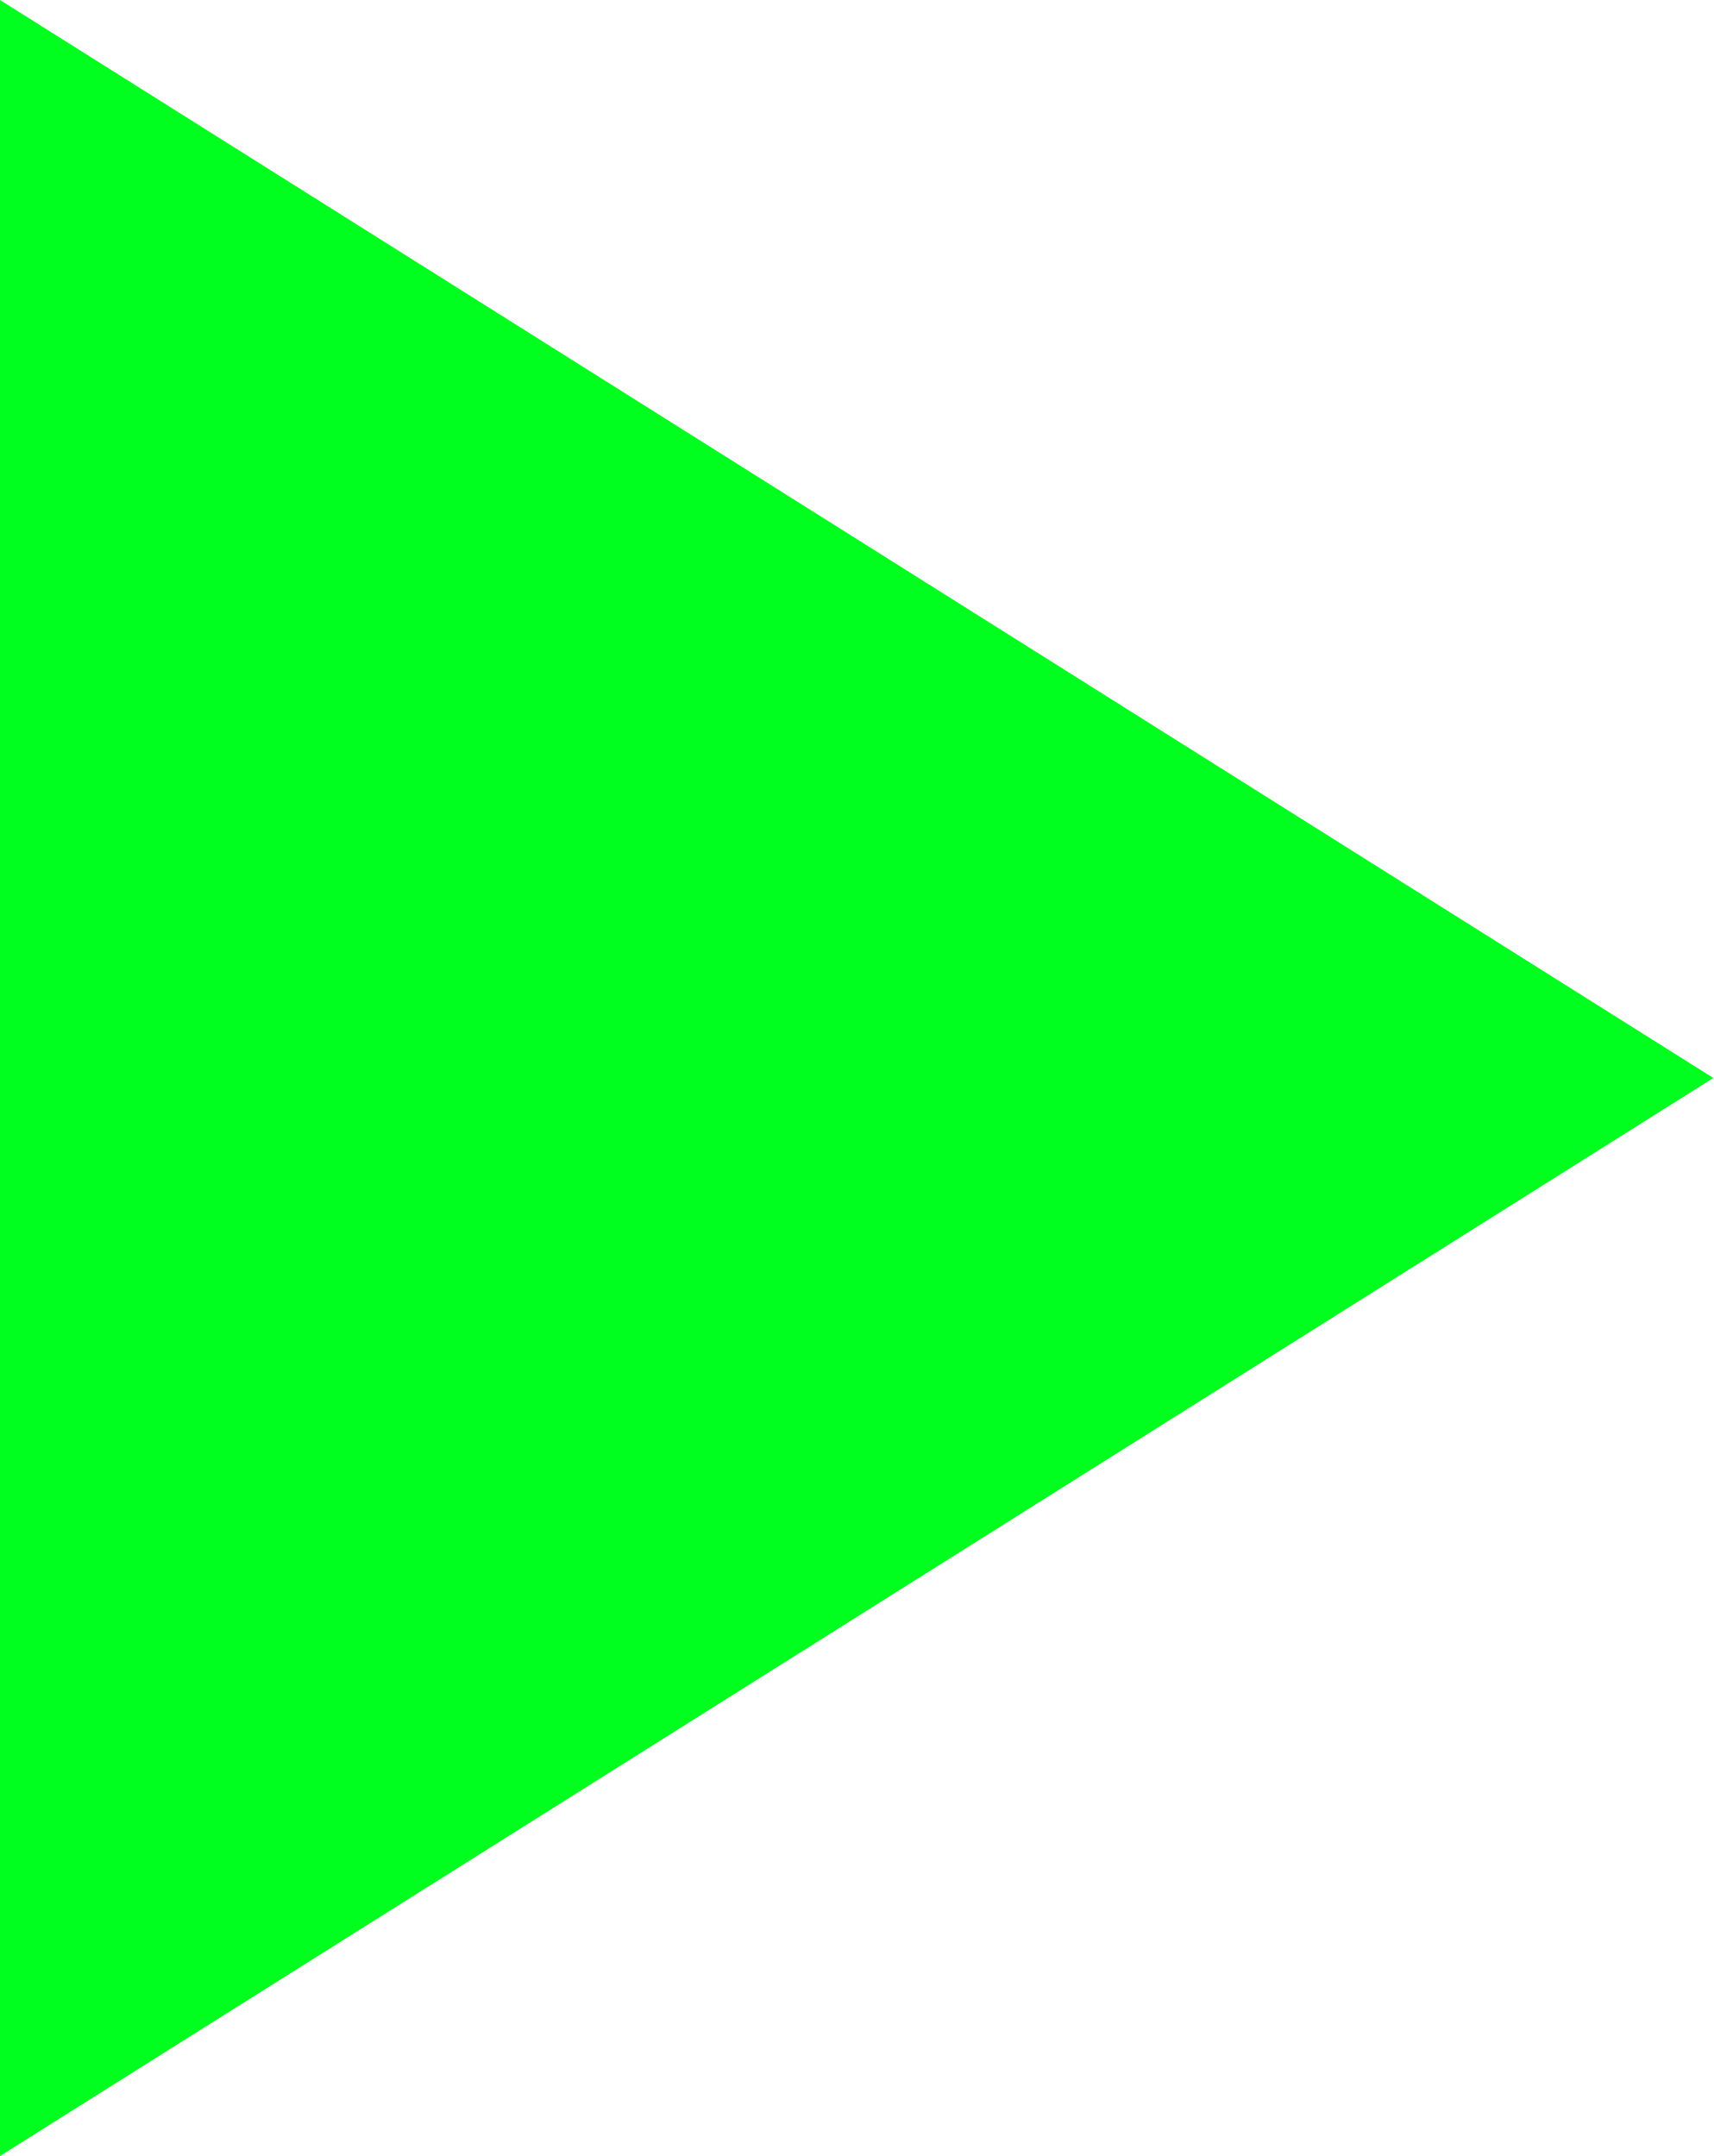
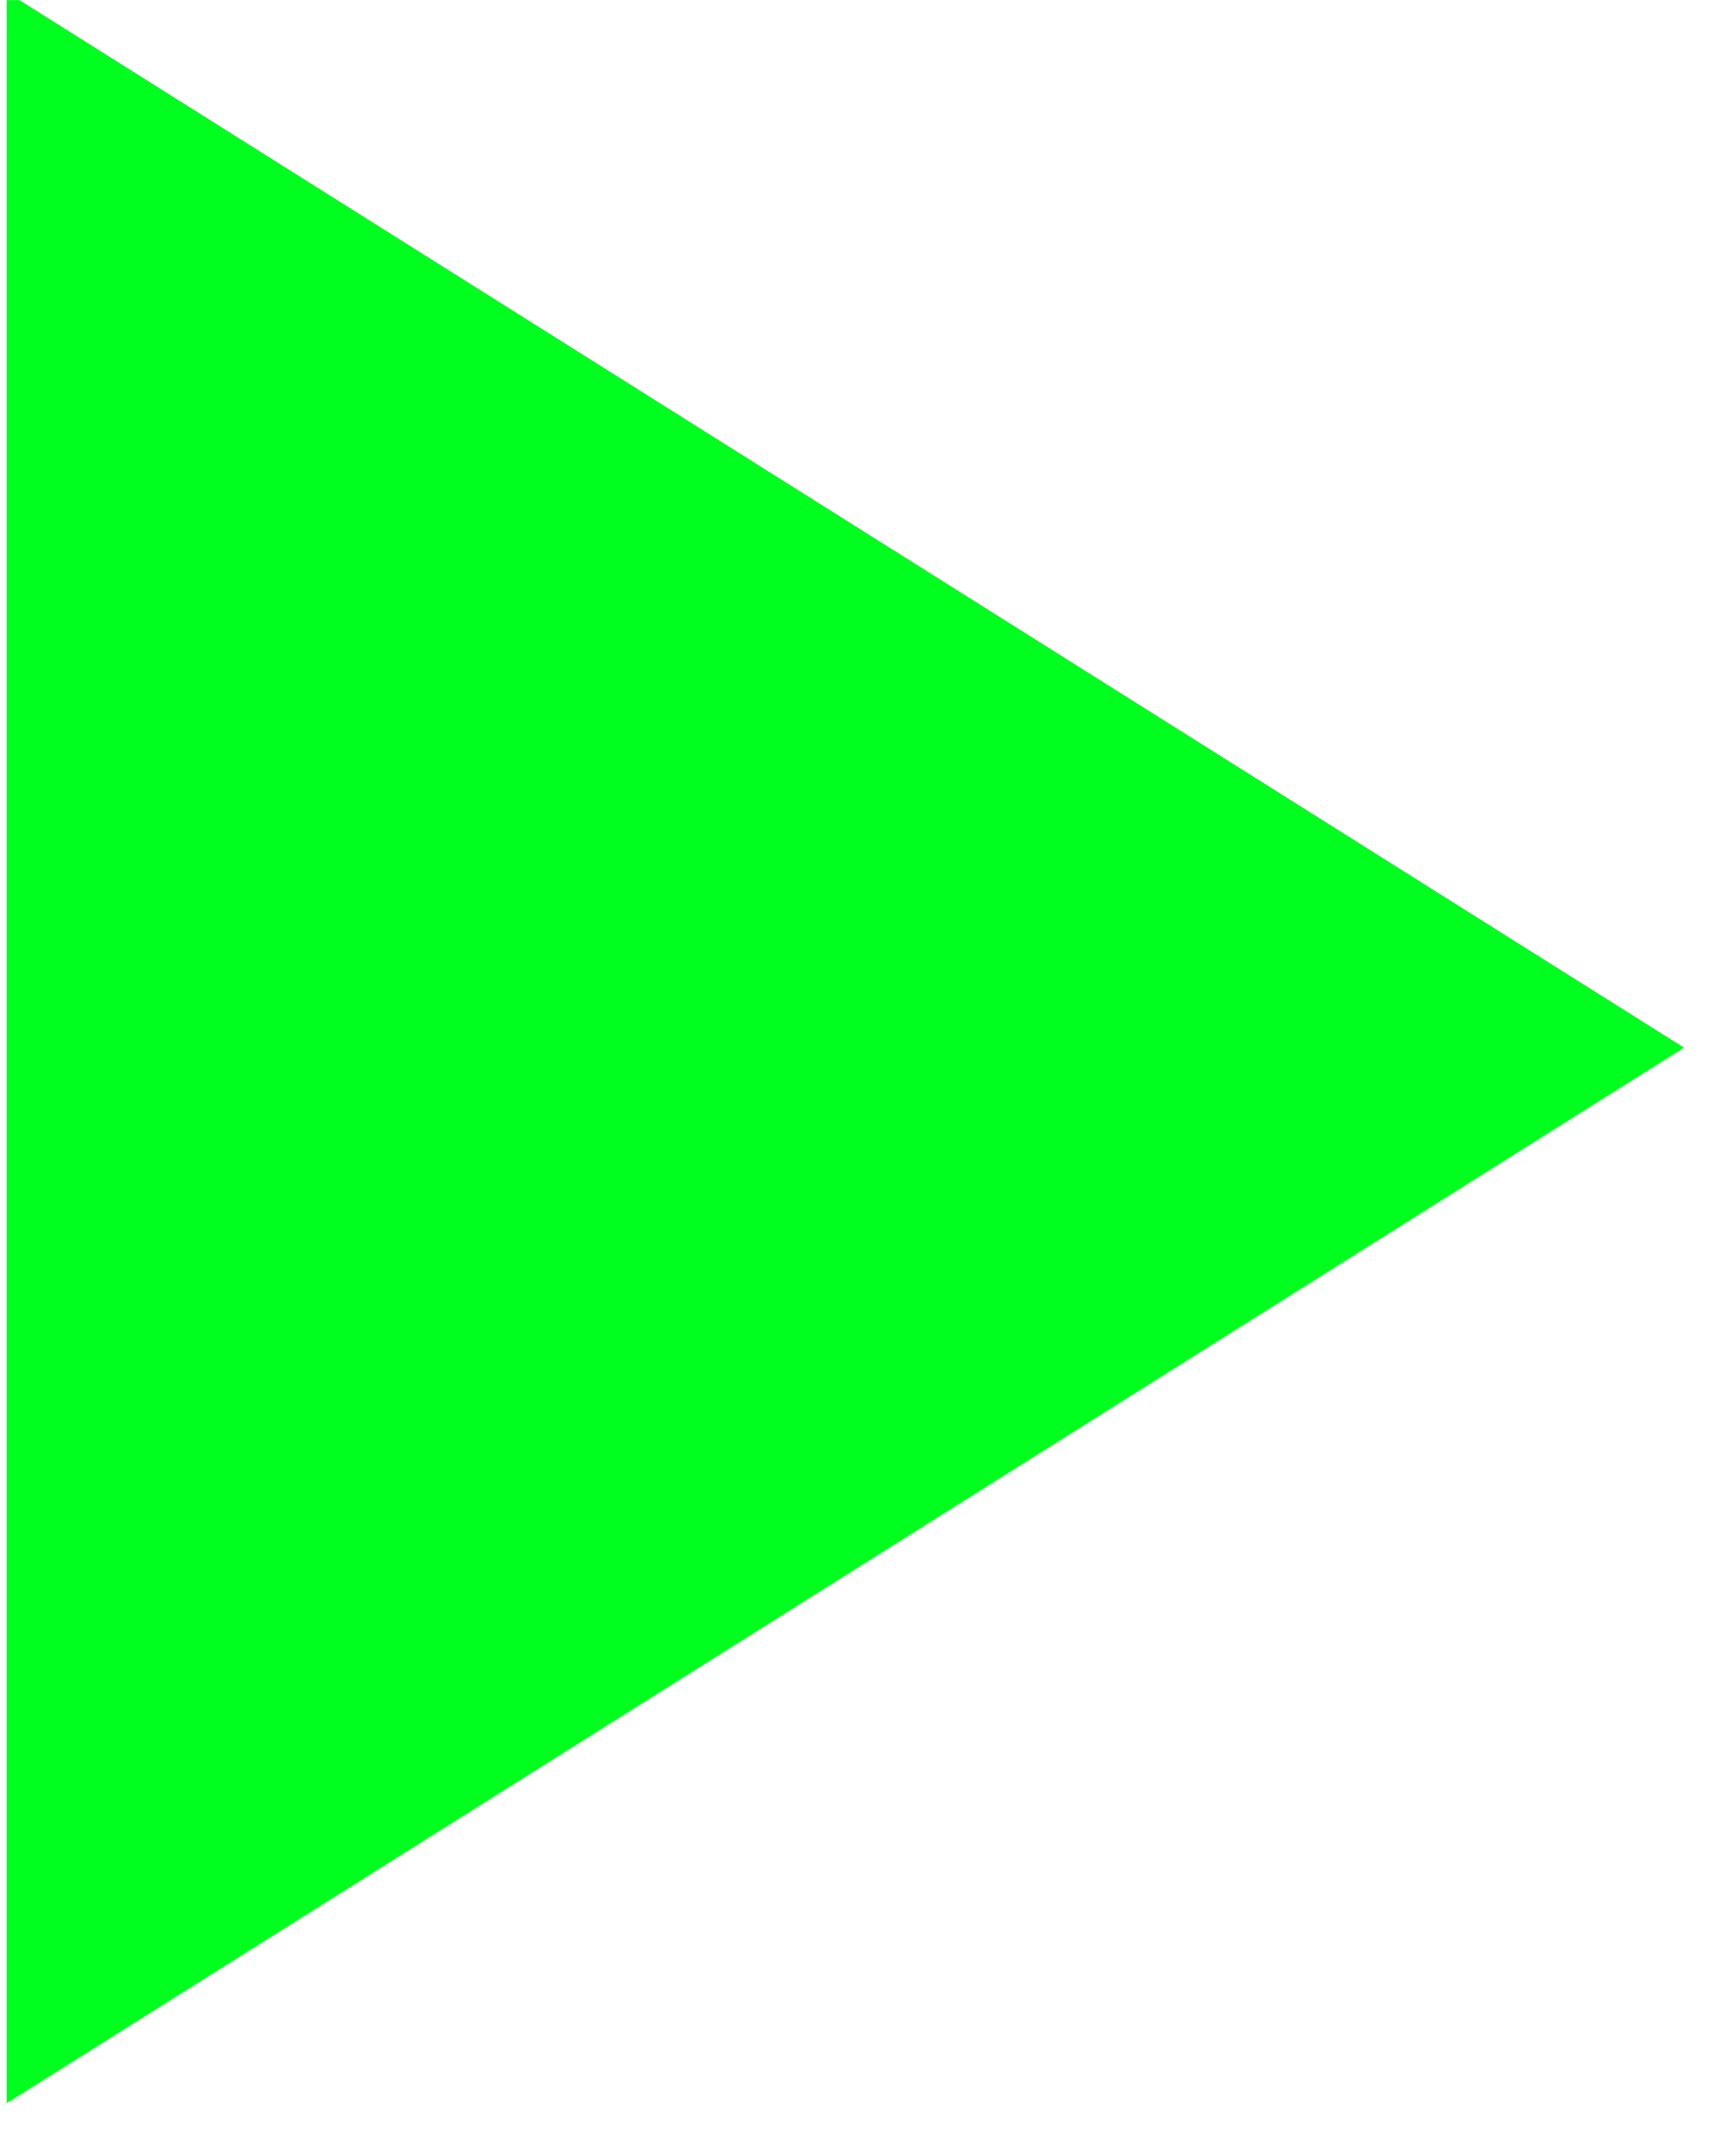
- <svg xmlns="http://www.w3.org/2000/svg" id="Layer_1" data-name="Layer 1" viewBox="0 0 50.26 63.26">
-   <defs>
-     <style>
-       .cls-1 {
-         fill: #00ff1e;
-         fill-rule: evenodd;
-         stroke-width: 0px;
-       }
-     </style>
-   </defs>
-   <polygon class="cls-1" points="50.26 31.63 0 63.26 0 0 50.26 31.63" />
+ <svg xmlns="http://www.w3.org/2000/svg" width="100%" height="100%" viewBox="0 0 52 64" version="1.1" xml:space="preserve" style="fill-rule:evenodd;clip-rule:evenodd;stroke-linejoin:round;stroke-miterlimit:2;">
+   <g transform="matrix(1,0,0,1,-489,-1691)">
+     <g id="triangleDeco" transform="matrix(0.558748,0,0,0.767622,215.344,392.479)">
+       <rect x="489.766" y="1691.62" width="91.906" height="82.172" style="fill:none;" />
+       <clipPath id="_clip1">
+         <rect x="489.766" y="1691.62" width="91.906" height="82.172" />
+       </clipPath>
+       <g clip-path="url(#_clip1)">
+         <g transform="matrix(6.00404e-17,0.791587,-0.980534,4.84708e-17,2638.56,865.178)">
+           <path d="M1095.68,2099.35L1147.73,2191.09L1043.63,2191.09L1095.68,2099.35Z" style="fill:rgb(0,255,30);" />
+         </g>
+       </g>
+     </g>
+   </g>
</svg>
